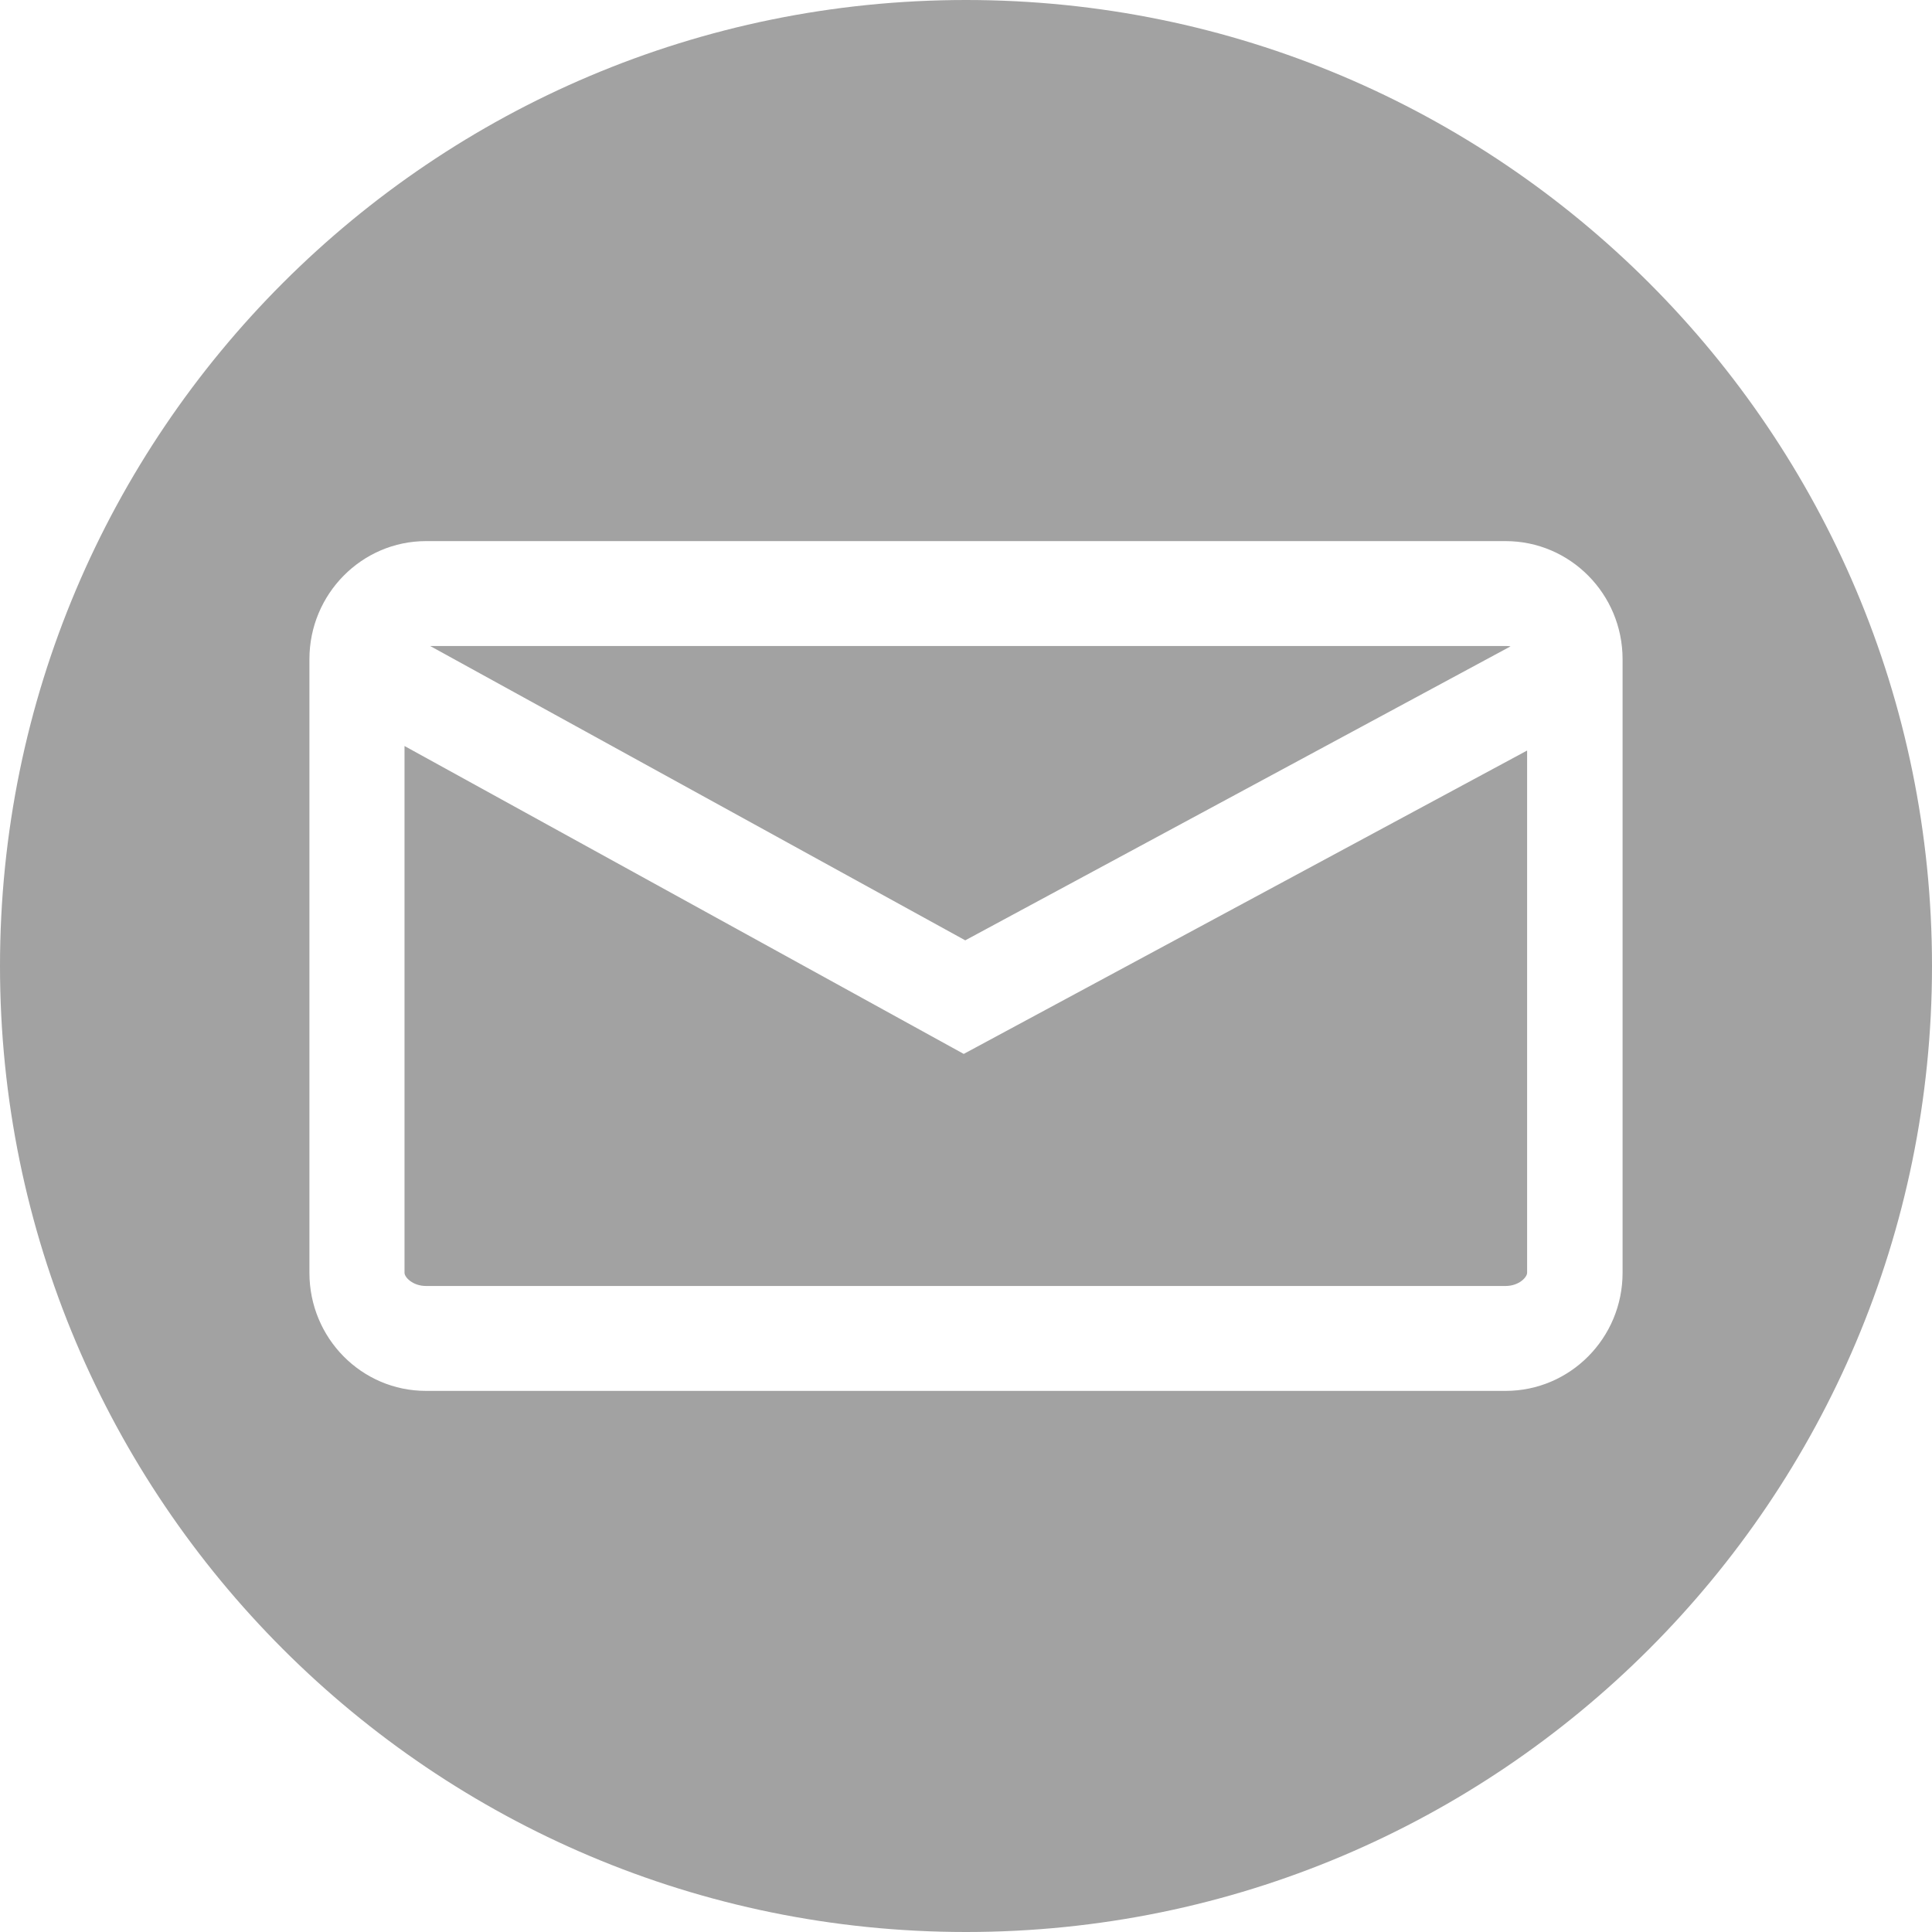
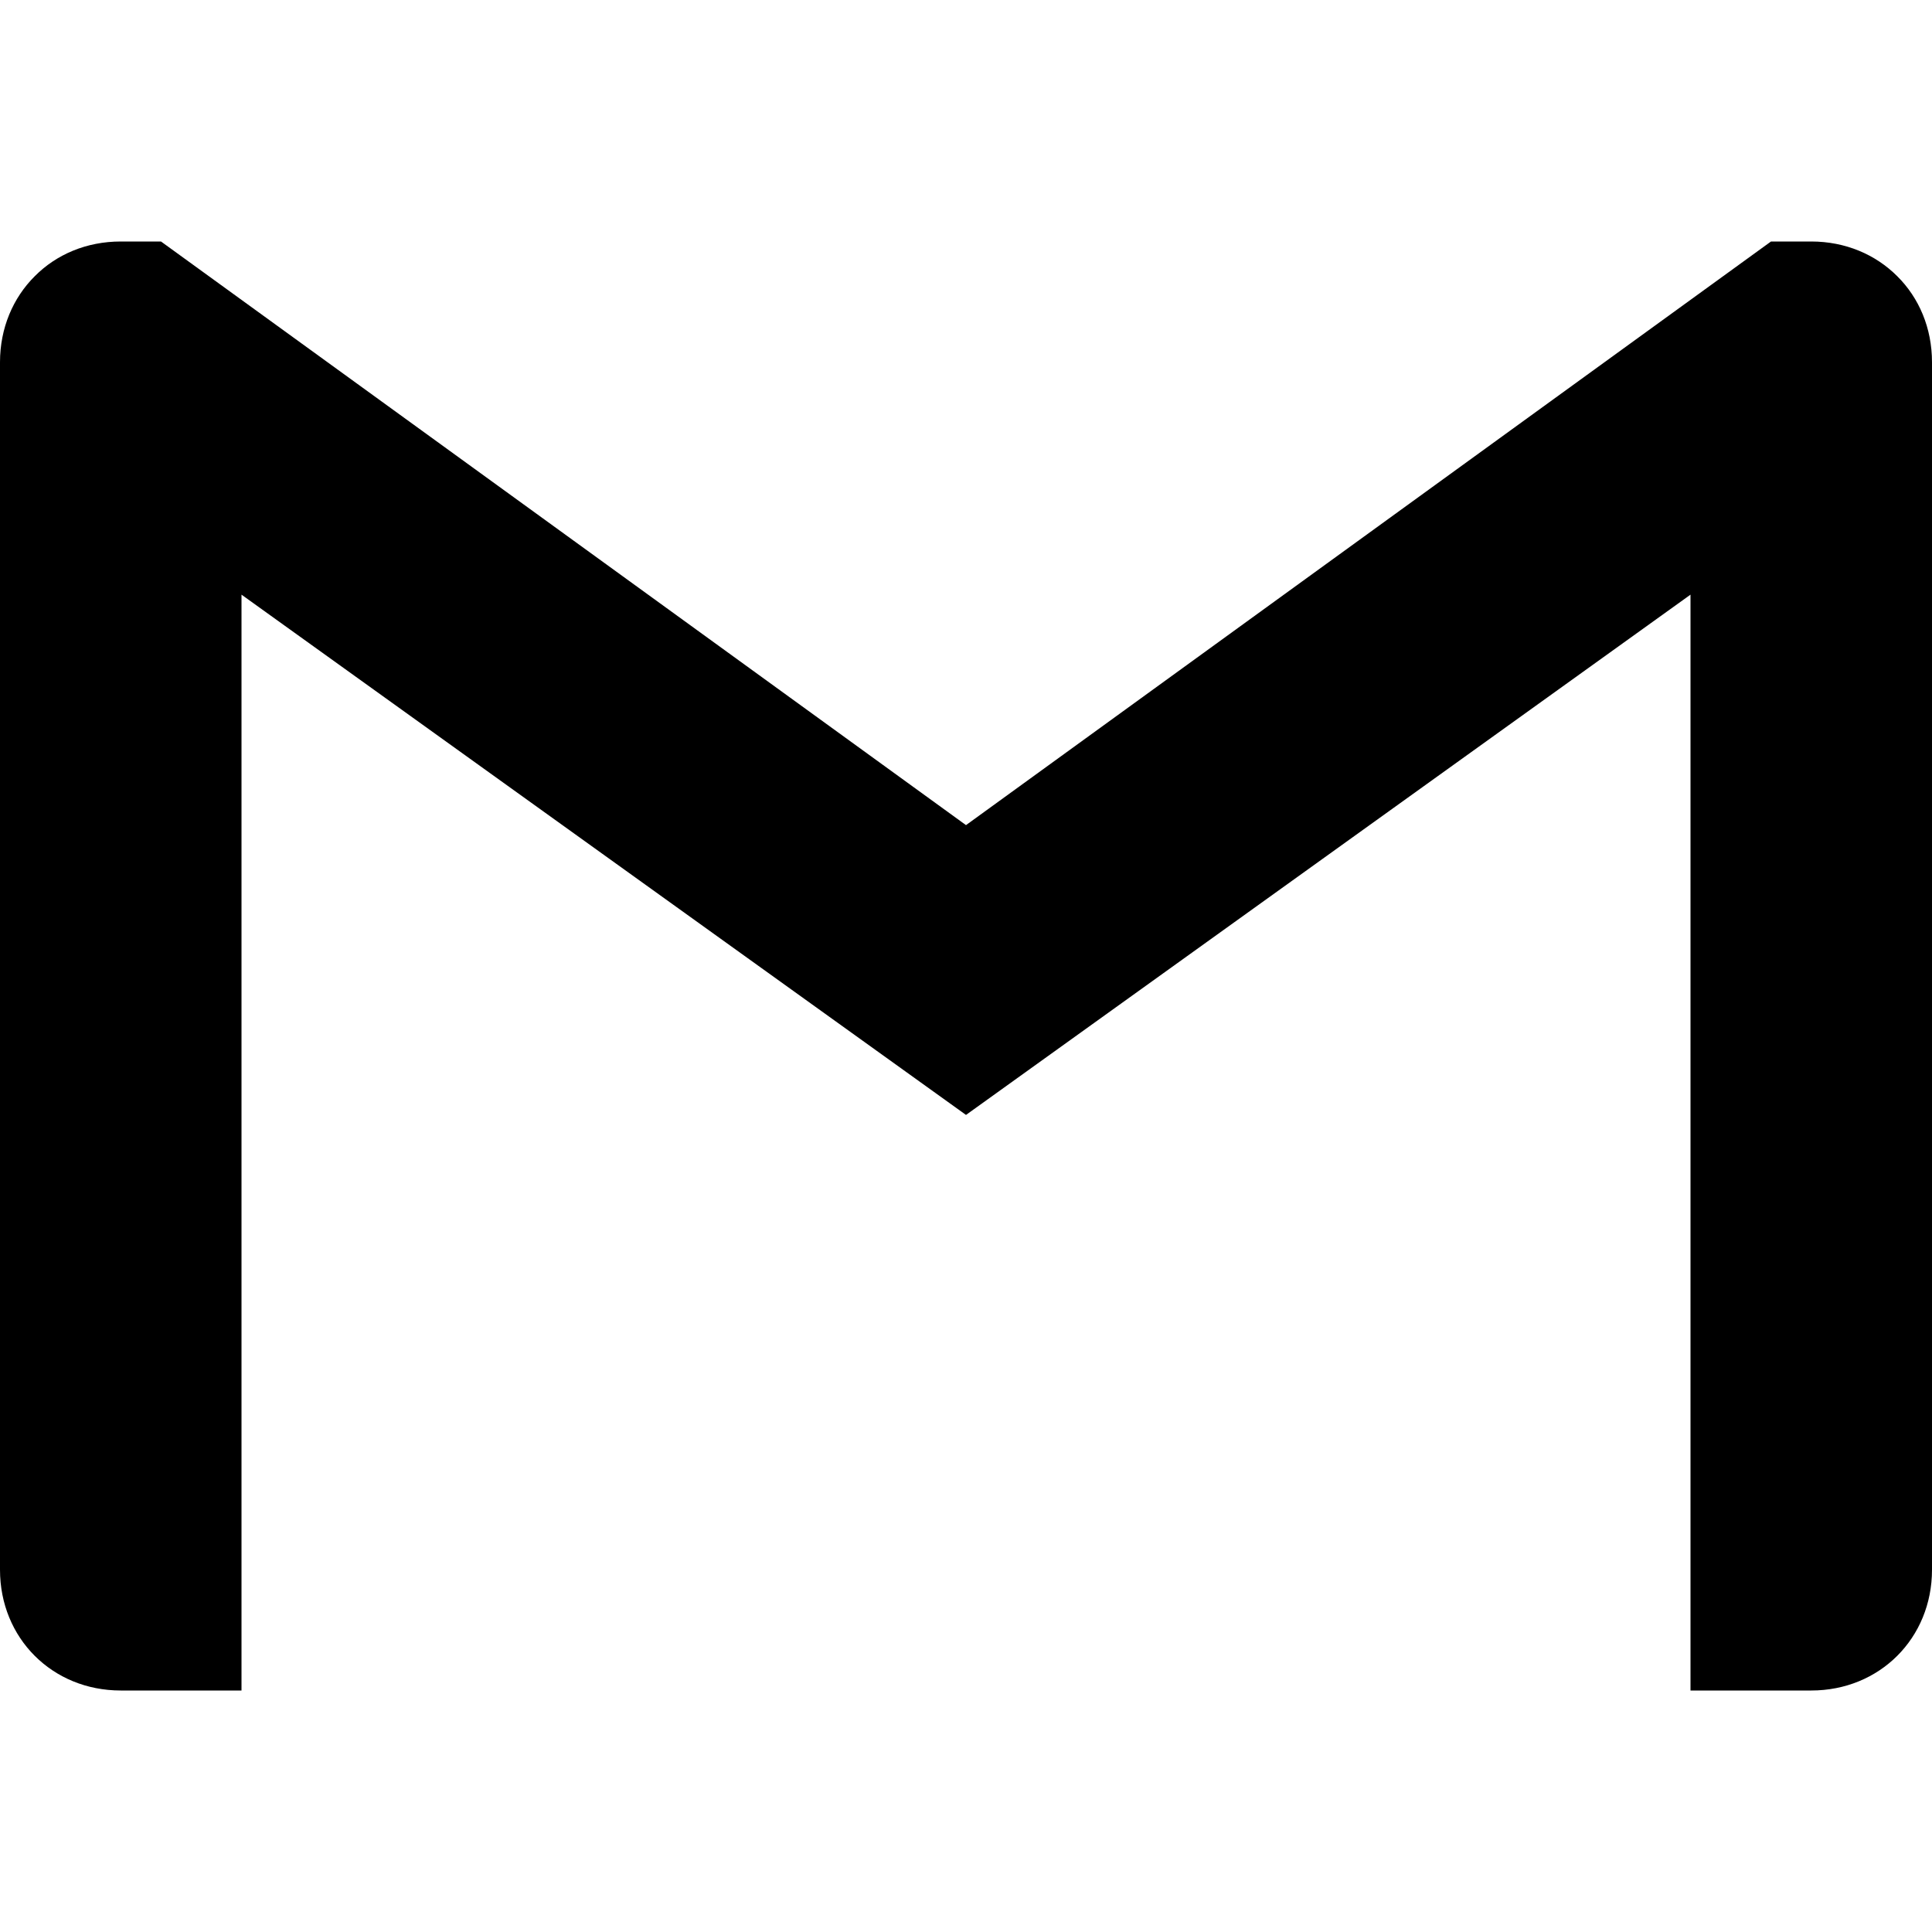
- <svg xmlns="http://www.w3.org/2000/svg" version="1.1" x="0px" y="0px" width="512px" height="512px" viewBox="0 0 512 512" style="enable-background:new 0 0 512 512;" xml:space="preserve">
-   <style type="text/css">
- 	.st0{fill:#A2A2A2;}
- </style>
-   <defs>
- </defs>
-   <g>
-     <path class="st0" d="M107.2,197.7v139.6c0,1.2,2.2,3.5,5.7,3.5h286.1c3.5,0,5.7-2.3,5.7-3.5V198.9l-149.3,80.4L107.2,197.7z" />
-     <path class="st0" d="M400.3,171.3c-0.4-0.1-0.8-0.1-1.2-0.1H114l141.8,78L400.3,171.3z" />
-     <path class="st0" d="M256,0C114.6,0,0,114.6,0,256s114.6,256,256,256s256-114.6,256-256S397.4,0,256,0z M430,337.3   c0,17.3-13.9,31.3-31,31.3H112.9c-17.1,0-30.9-14-30.9-31.3V174.7c0-17.3,13.9-31.3,30.9-31.3h286.1c17.1,0,31,14,31,31.3V337.3z" />
-   </g>
+ <svg xmlns="http://www.w3.org/2000/svg" viewBox="0 0 24 24">
+   <path d="m24 4.5v15c0 .85-.65 1.5-1.5 1.5h-1.5v-13.613l-9 6.463-9-6.463v13.613h-1.5c-.851 0-1.5-.65-1.5-1.5v-15c0-.425.162-.8.431-1.068.269-.272.645-.432 1.069-.432h.5l10 7.25 10-7.25h.5c.425 0 .8.162 1.069.432.27.268.431.643.431 1.068z" />
</svg>
